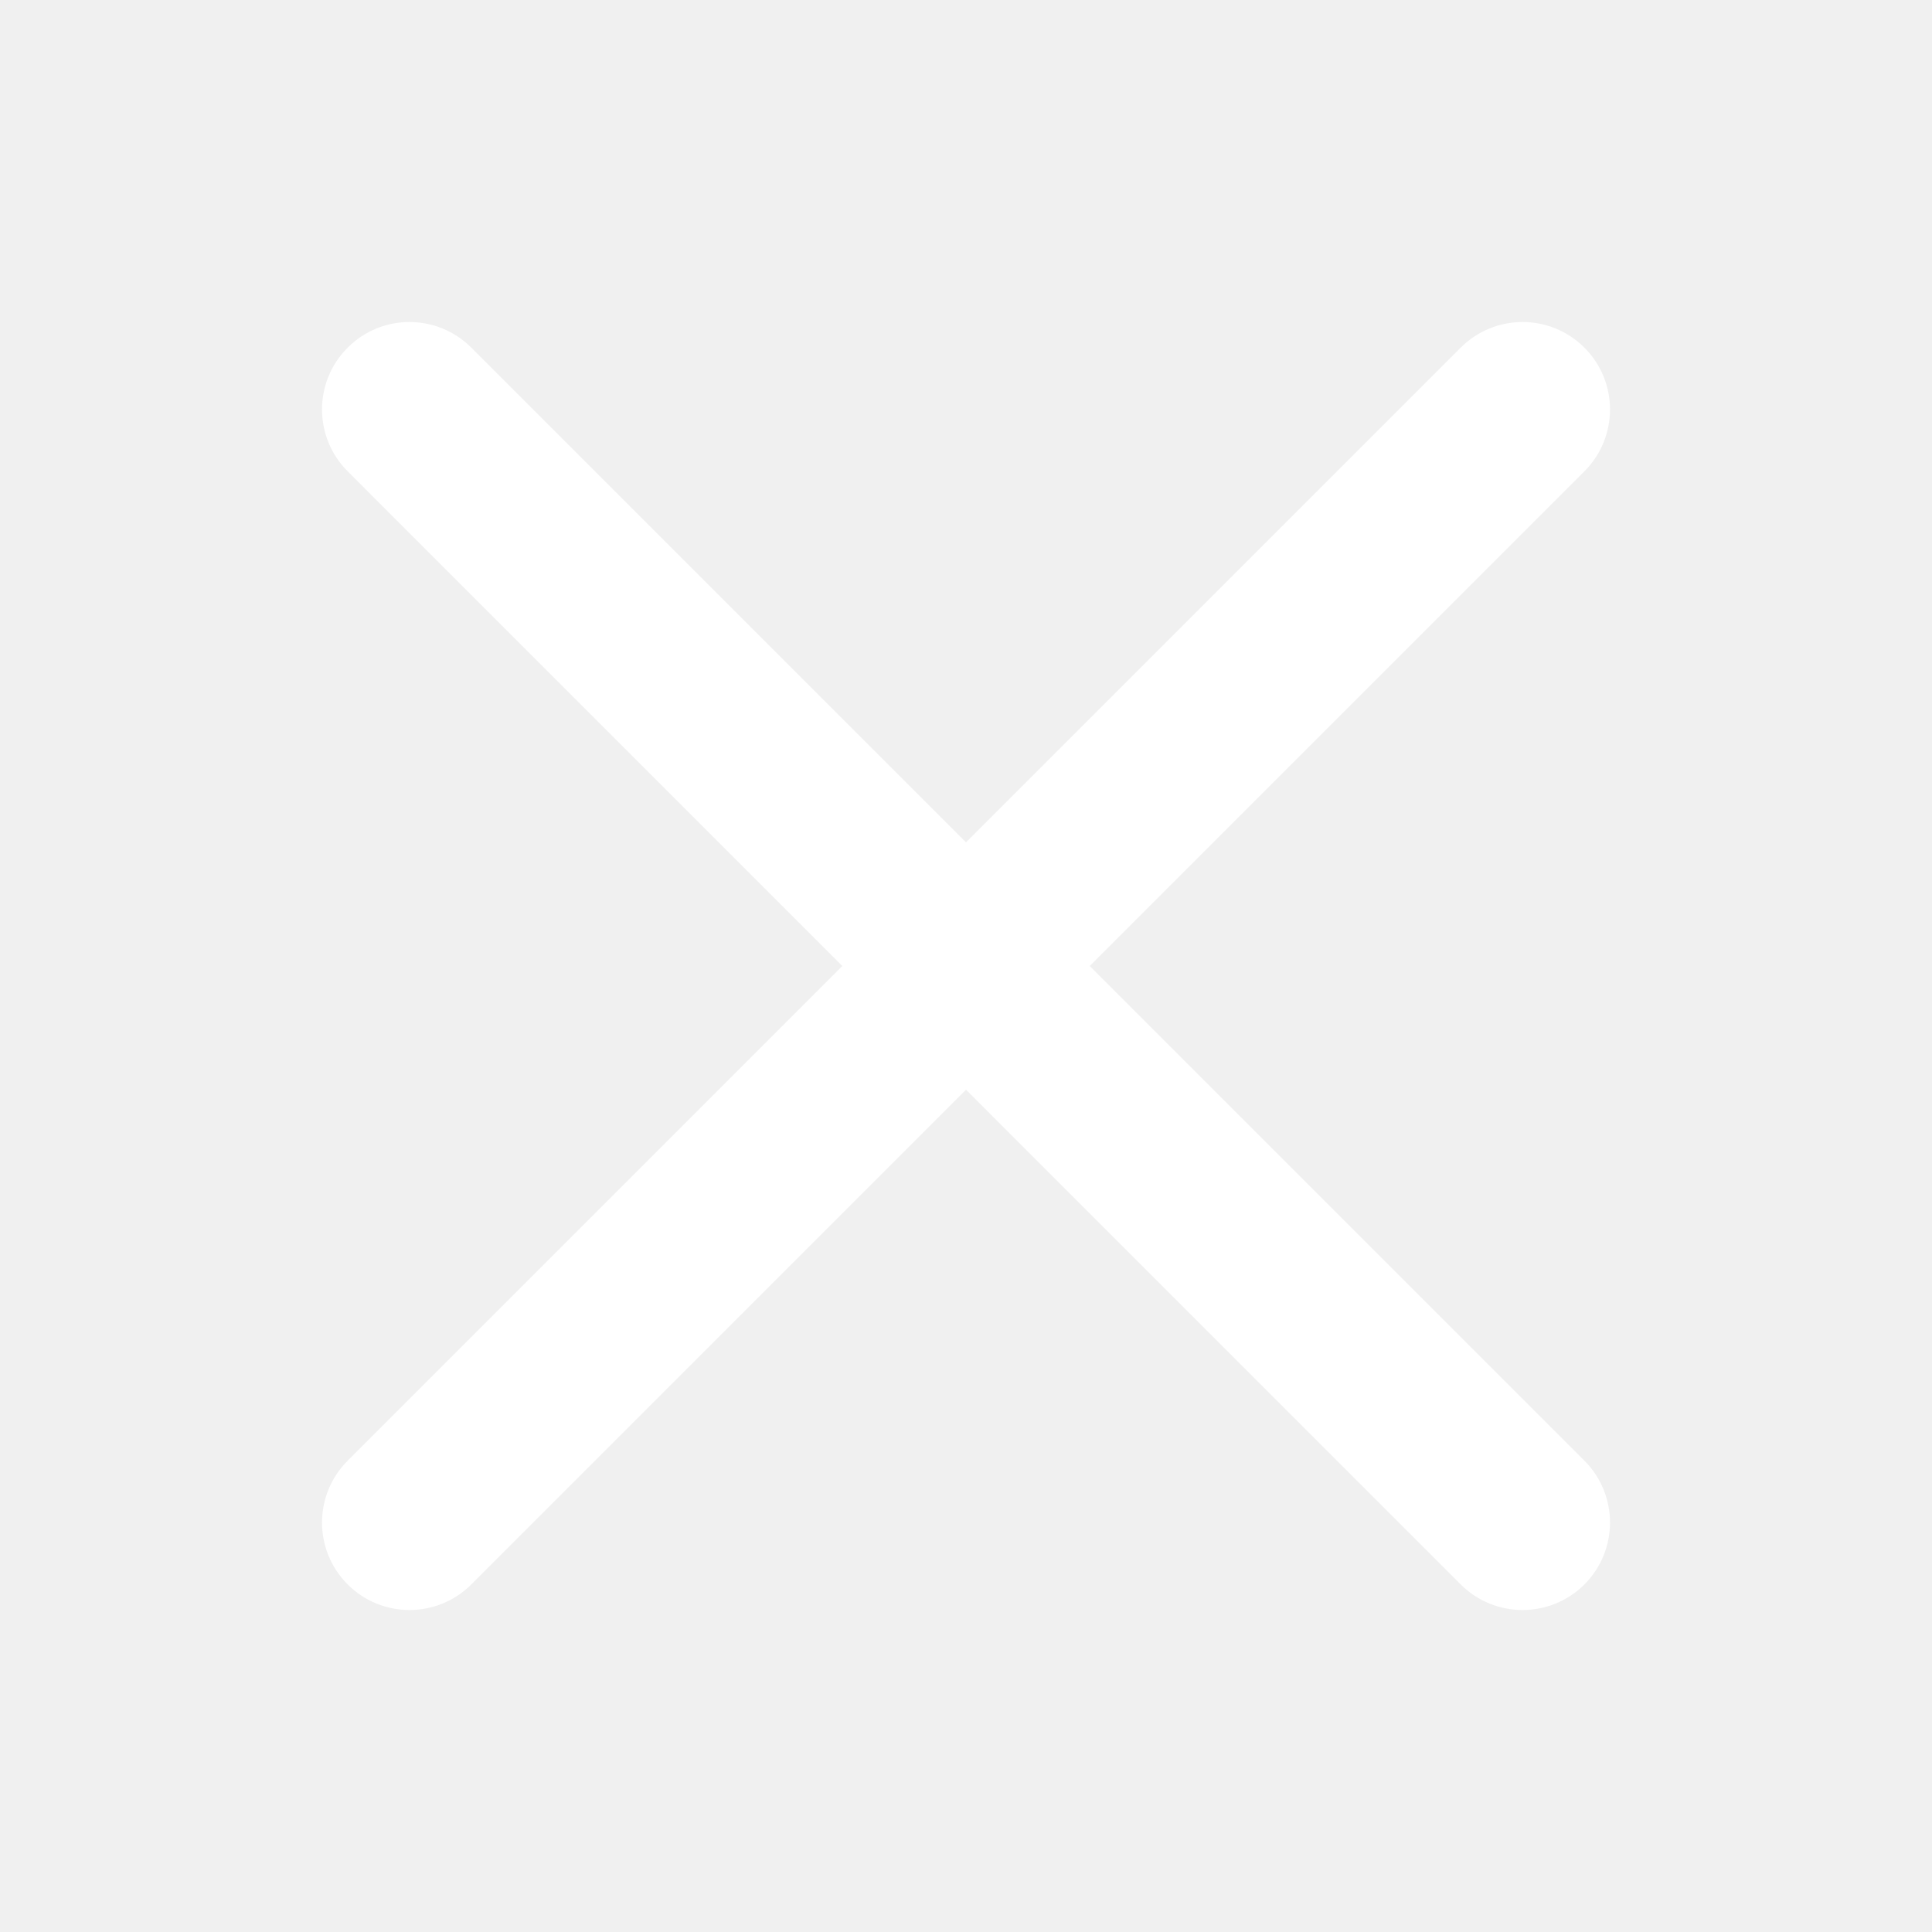
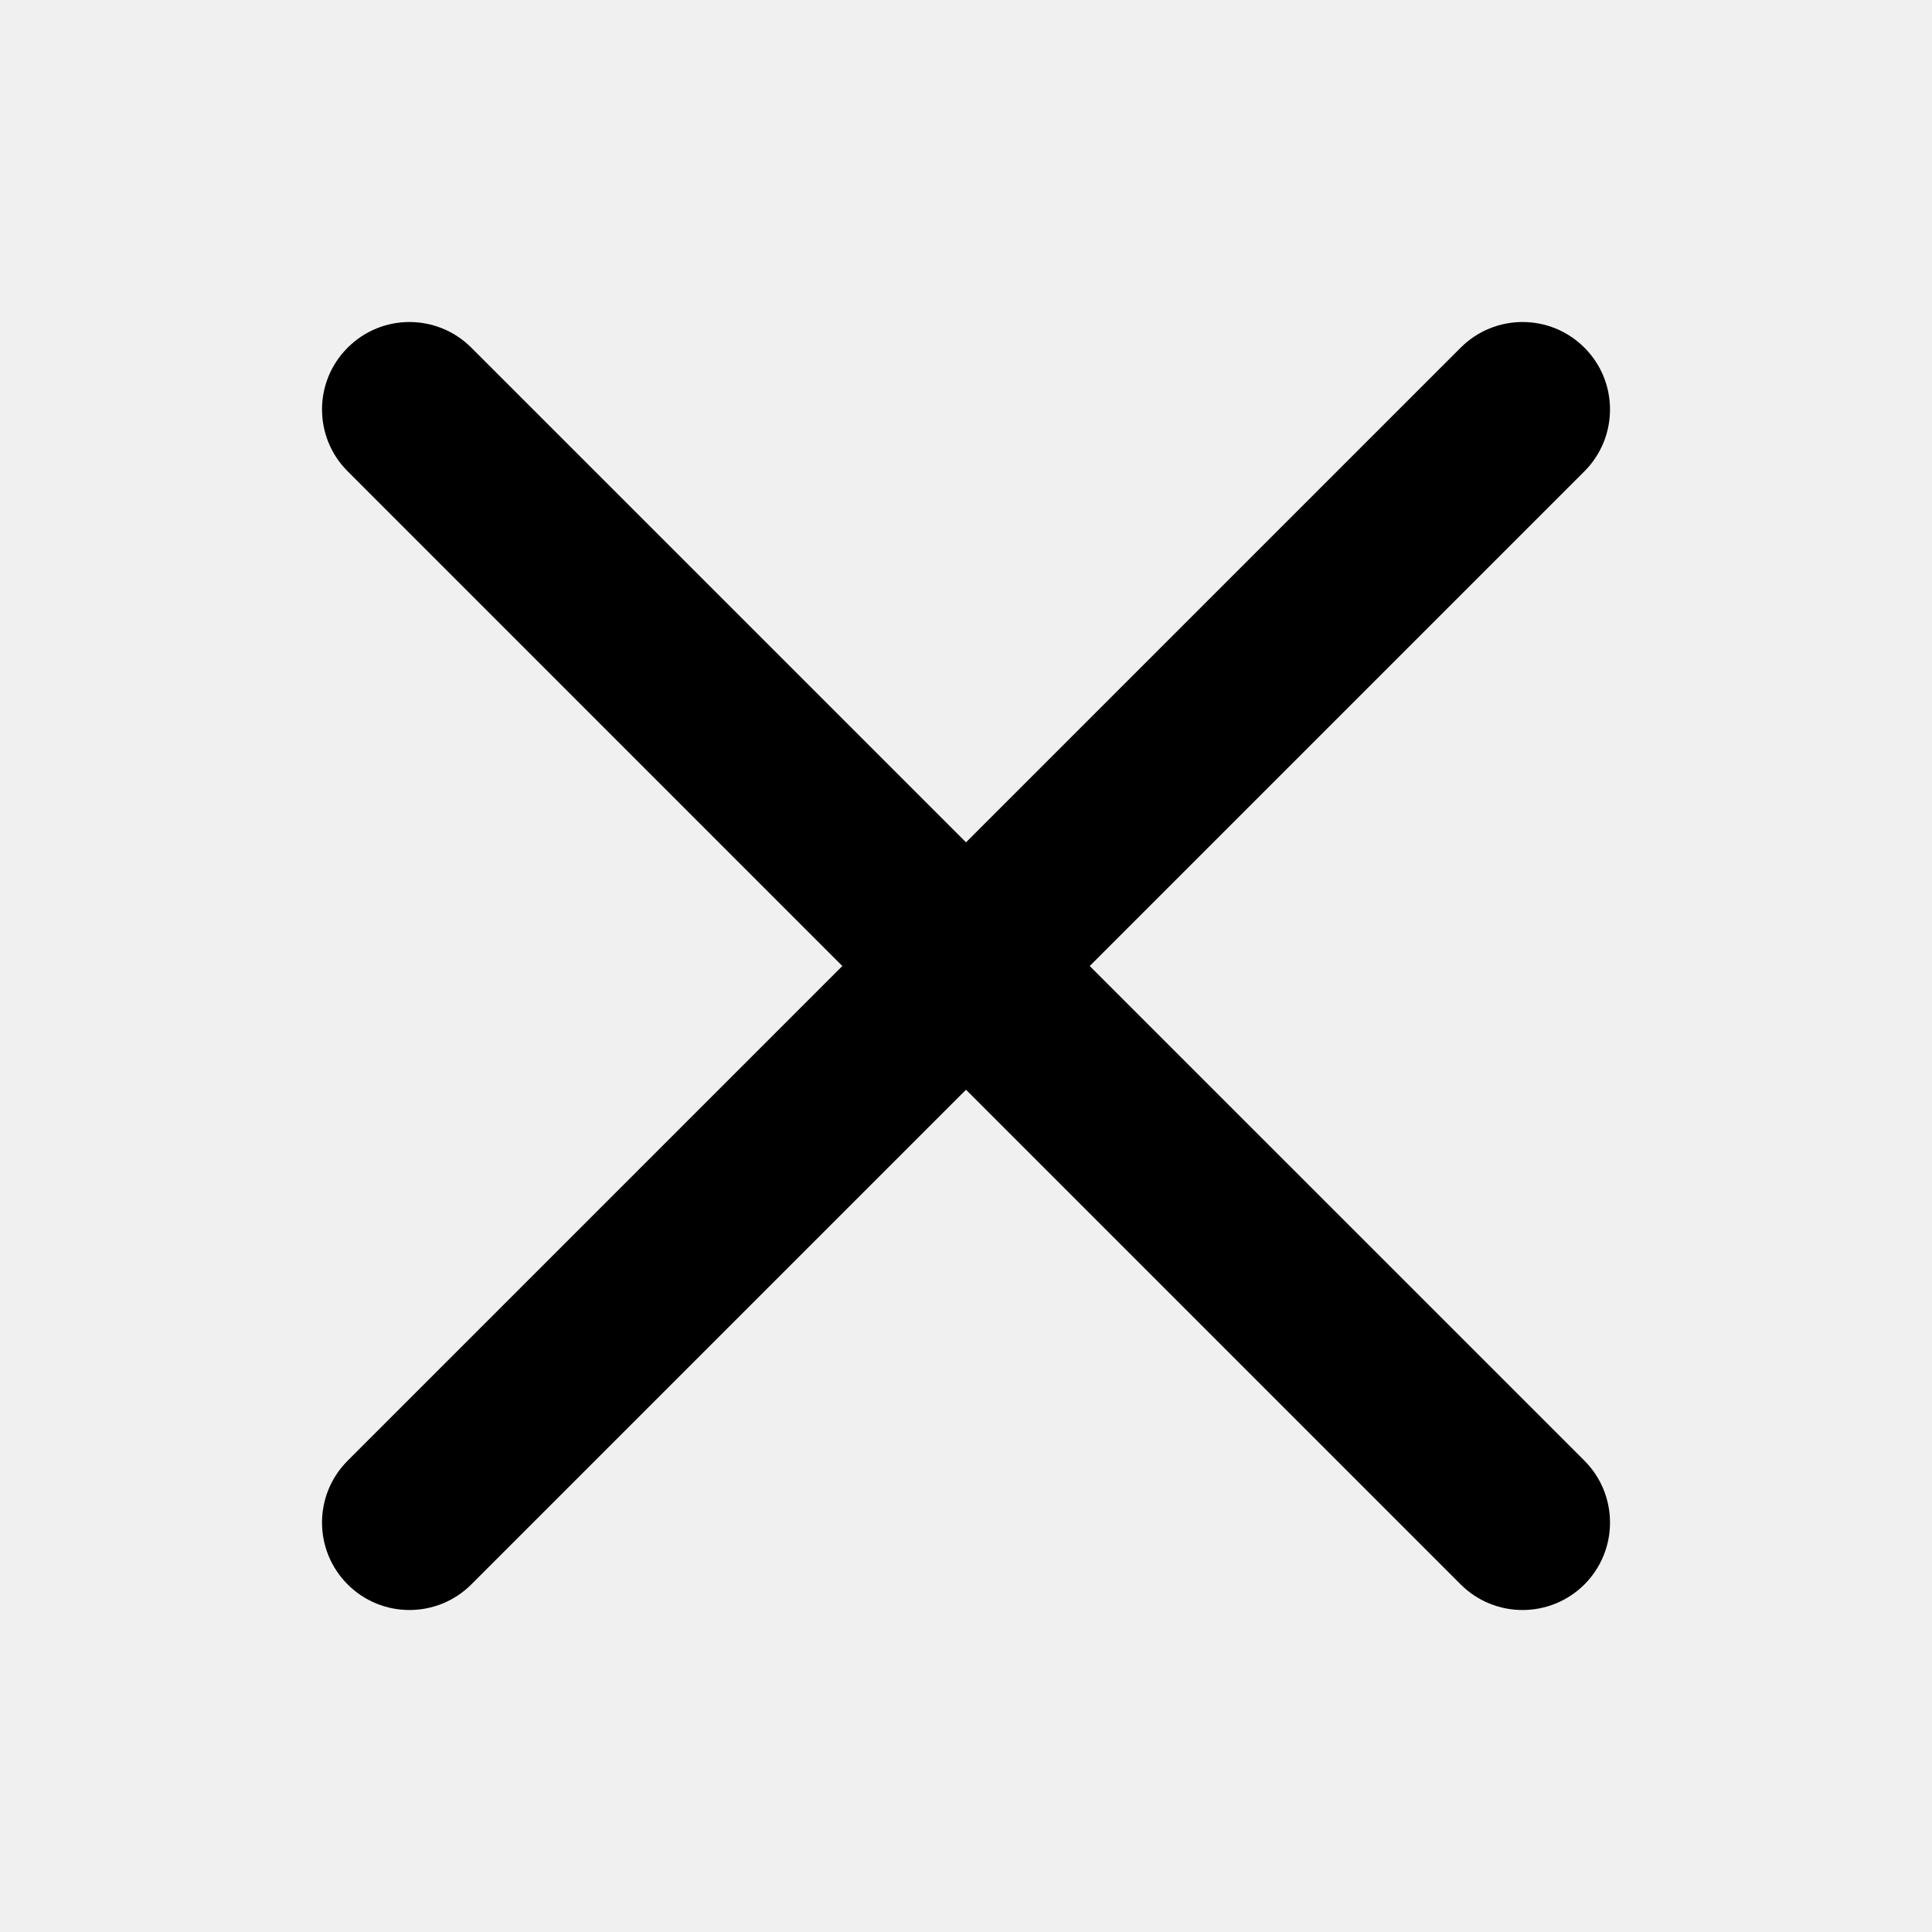
<svg xmlns="http://www.w3.org/2000/svg" width="20" height="20" viewBox="0 0 20 20" fill="none">
  <g id="dengl_guanbi">
    <g id="Vector">
-       <path d="M3.599 3.599C3.952 3.245 4.525 3.245 4.879 3.599L16.402 15.121C16.755 15.475 16.755 16.048 16.402 16.402C16.048 16.755 15.475 16.755 15.121 16.402L3.599 4.879C3.245 4.525 3.245 3.952 3.599 3.599Z" fill="white" />
-       <path d="M16.402 3.599C16.755 3.952 16.755 4.525 16.402 4.879L4.879 16.402C4.525 16.755 3.952 16.755 3.599 16.402C3.245 16.048 3.245 15.475 3.599 15.121L15.121 3.599C15.475 3.245 16.048 3.245 16.402 3.599Z" fill="white" />
+       <path d="M3.599 3.599C3.952 3.245 4.525 3.245 4.879 3.599L16.402 15.121C16.755 15.475 16.755 16.048 16.402 16.402C16.048 16.755 15.475 16.755 15.121 16.402L3.599 4.879C3.245 4.525 3.245 3.952 3.599 3.599Z" fill="currentColor" />
+       <path d="M16.402 3.599C16.755 3.952 16.755 4.525 16.402 4.879L4.879 16.402C4.525 16.755 3.952 16.755 3.599 16.402C3.245 16.048 3.245 15.475 3.599 15.121L15.121 3.599C15.475 3.245 16.048 3.245 16.402 3.599Z" fill="currentColor" />
    </g>
  </g>
</svg>
